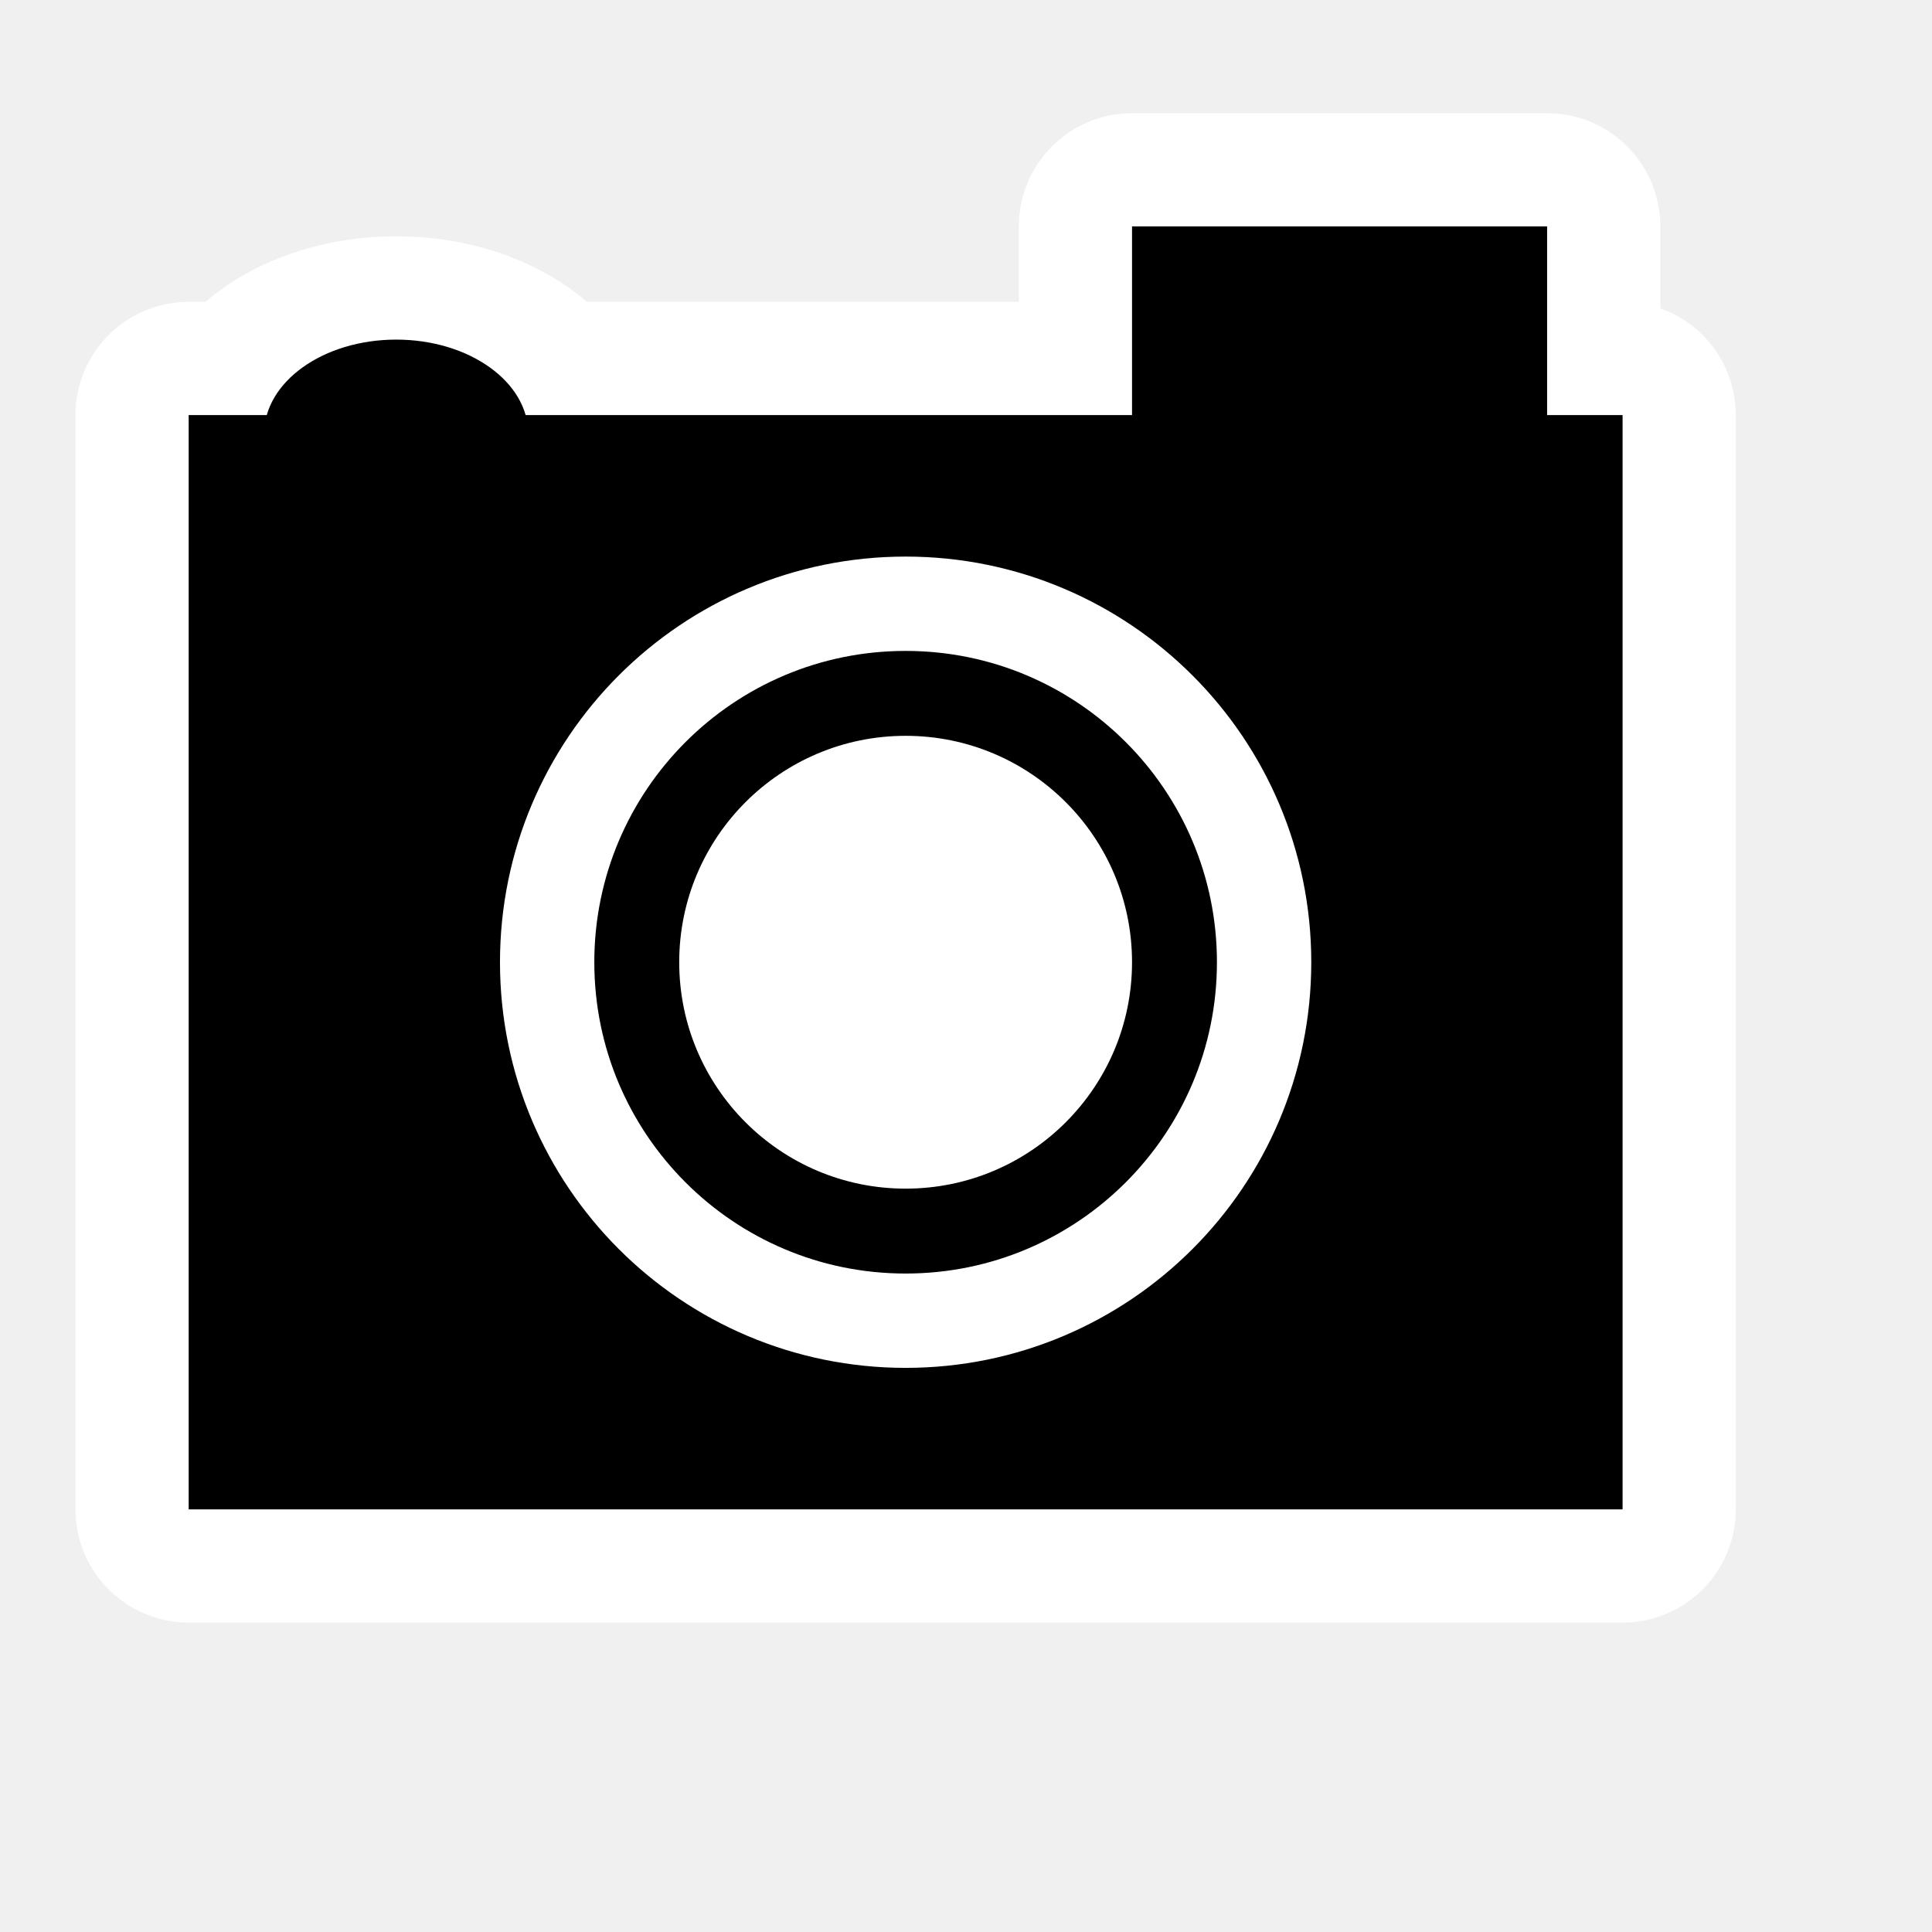
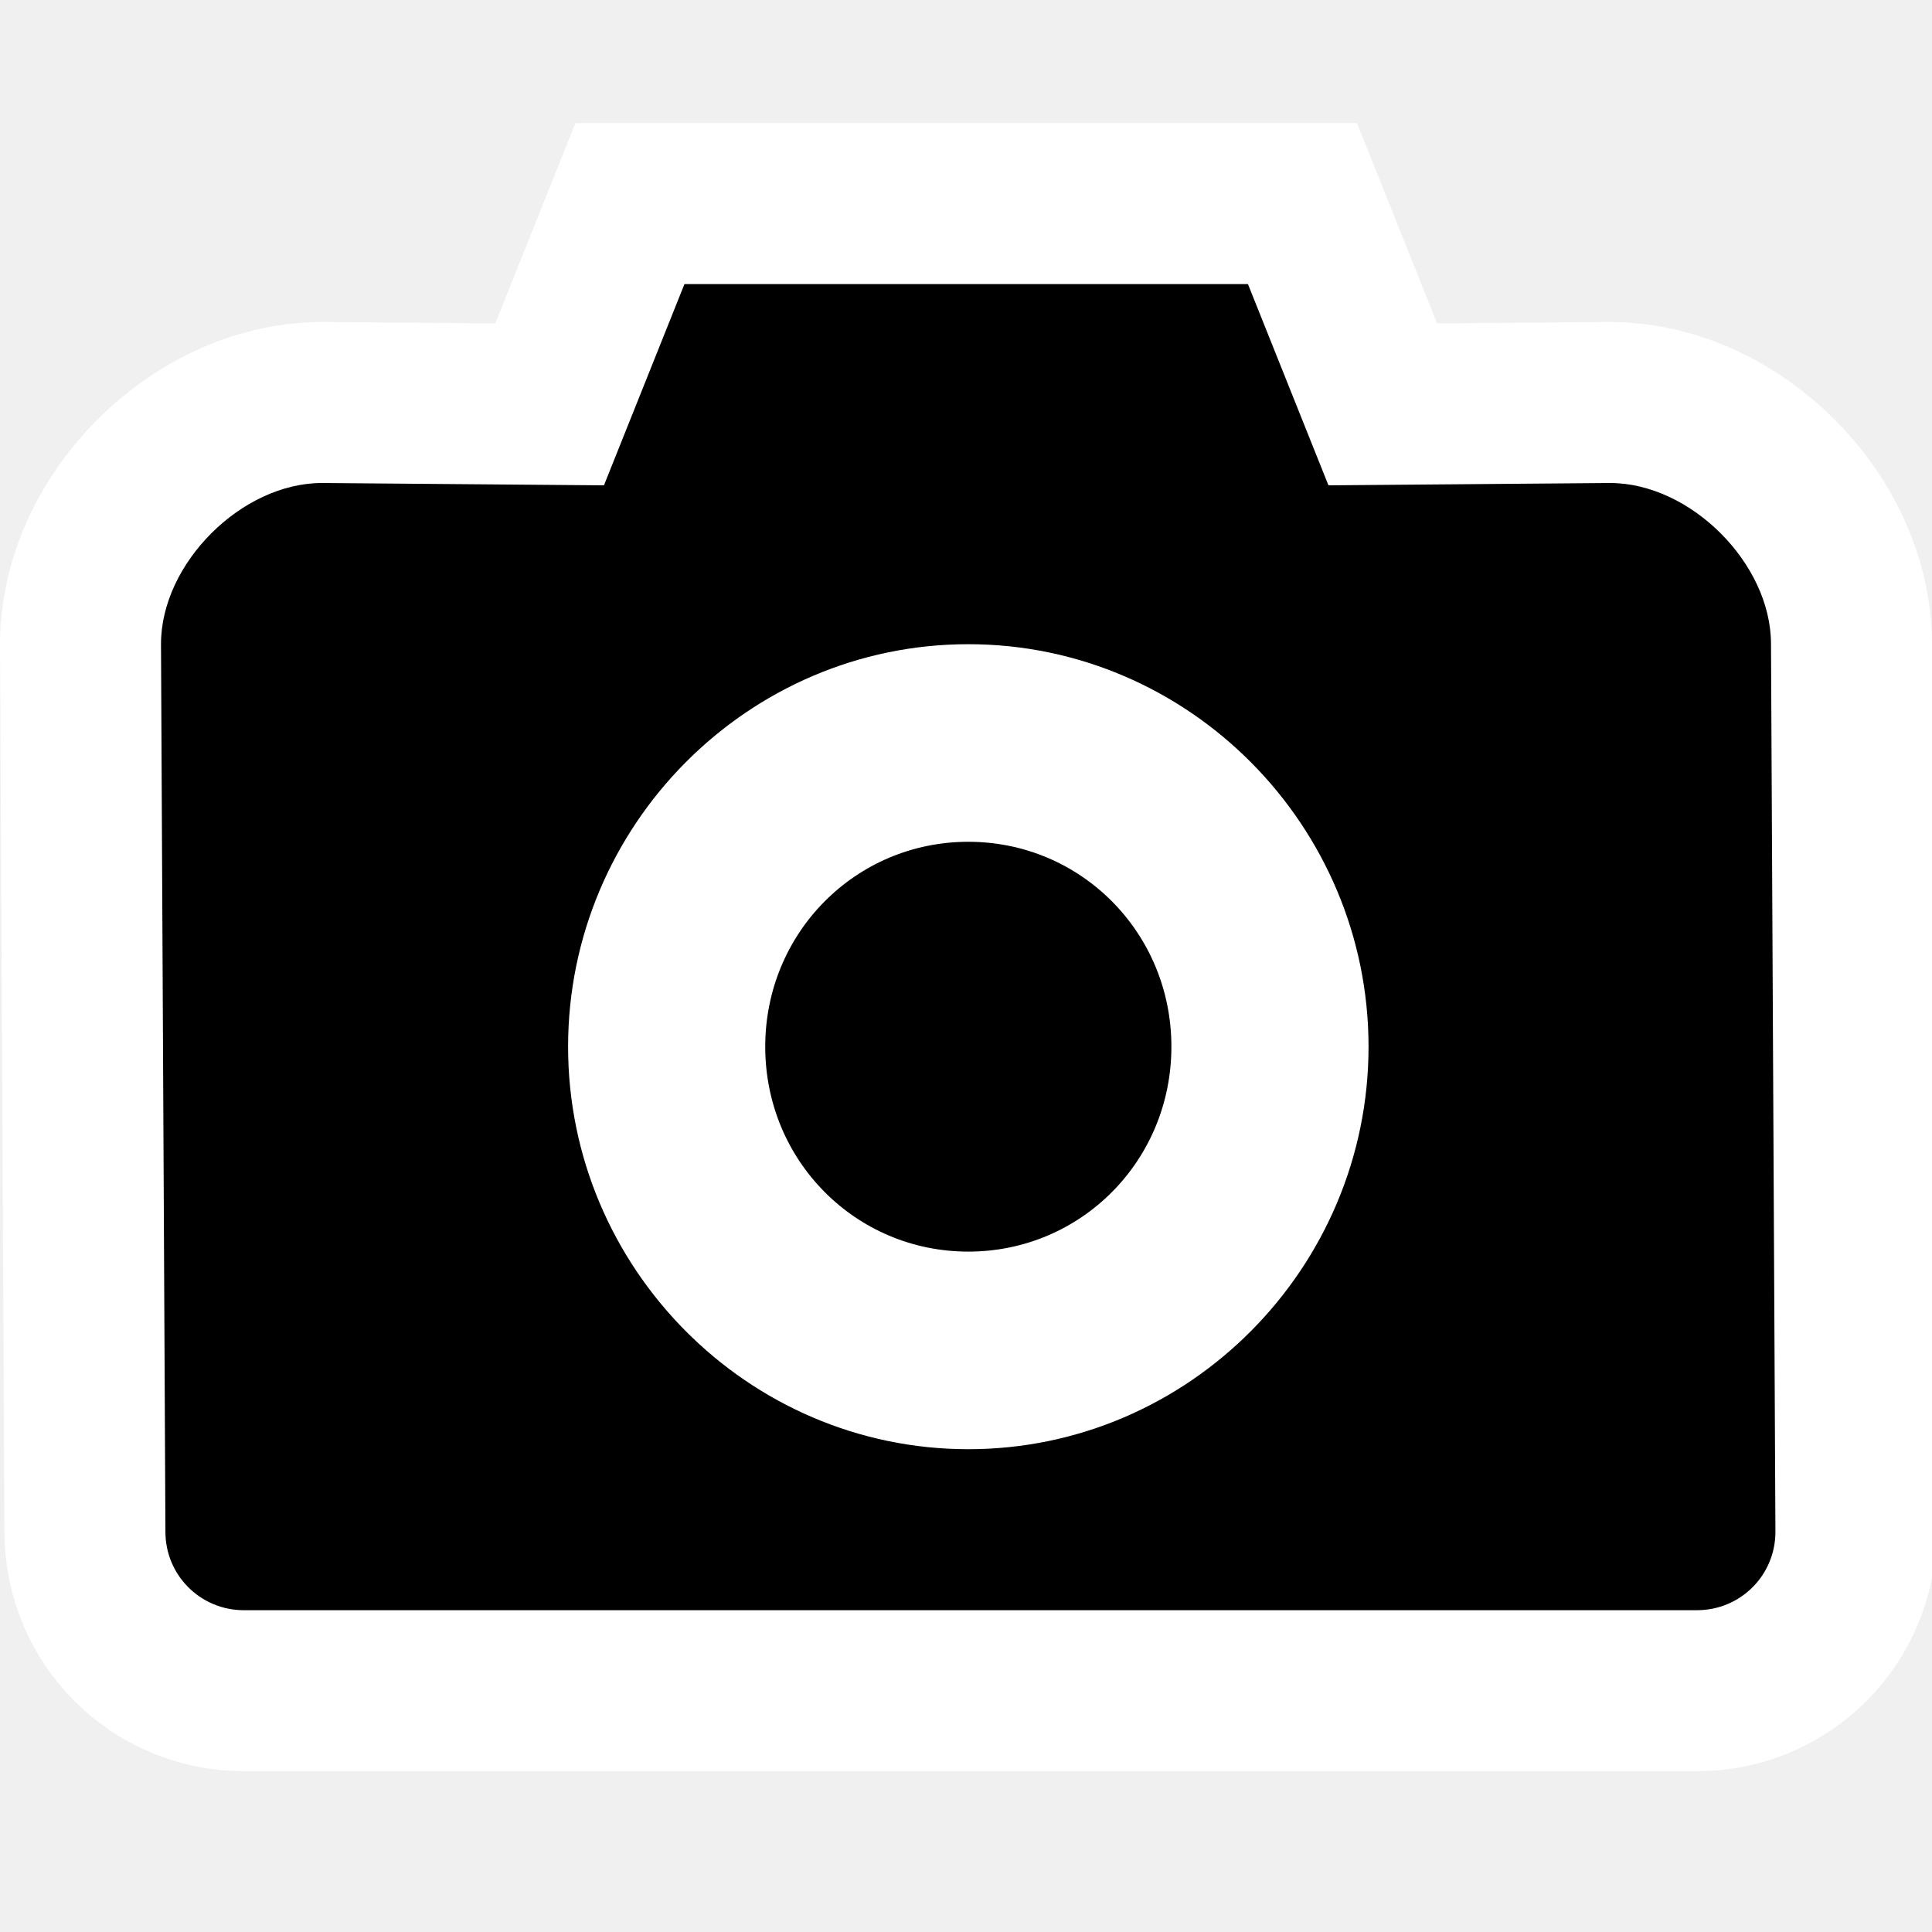
- <svg xmlns="http://www.w3.org/2000/svg" width="48pt" height="48pt" id="svg2">
+ <svg xmlns="http://www.w3.org/2000/svg" width="48px" height="48px" id="svg2">
  <defs id="defs4" />
-   <g id="layer1">
-     <g id="g4792" style="stroke:#ffffff;stroke-opacity:1;stroke-width:7.5;stroke-miterlimit:4;stroke-dasharray:none;stroke-linejoin:round;stroke-linecap:round">
-       <rect style="fill:#000000;fill-opacity:1;fill-rule:nonzero;stroke:#ffffff;stroke-width:7.5;stroke-linecap:round;stroke-linejoin:round;stroke-miterlimit:4;stroke-dasharray:none;stroke-dashoffset:0;stroke-opacity:1" id="rect4794" width="47.5" height="36.25" x="6.25" y="13.75" />
-       <path style="fill:#000000;fill-opacity:1;fill-rule:nonzero;stroke:#ffffff;stroke-width:8.216;stroke-linecap:round;stroke-linejoin:round;stroke-miterlimit:4;stroke-dasharray:none;stroke-dashoffset:0;stroke-opacity:1" id="path4796" d="M 17.5 13.75 A 4.375 3.75 0 1 1  8.75,13.75 A 4.375 3.75 0 1 1  17.5 13.75 z" transform="matrix(1,0,0,0.833333,0,2.916667)" />
-       <rect style="fill:#000000;fill-opacity:1;fill-rule:nonzero;stroke:#ffffff;stroke-width:7.5;stroke-linecap:round;stroke-linejoin:round;stroke-miterlimit:4;stroke-dasharray:none;stroke-dashoffset:0;stroke-opacity:1" id="rect4798" width="13.75" height="7.5" x="37.5" y="7.5" />
-     </g>
-     <rect style="fill:none;fill-opacity:1;fill-rule:nonzero;stroke:none;stroke-width:9.375;stroke-linecap:round;stroke-linejoin:round;stroke-miterlimit:4;stroke-dasharray:none;stroke-dashoffset:0;stroke-opacity:1;display:none" id="rect1306" width="48pt" height="48pt" x="0" y="0" />
-     <g id="g4787">
-       <rect y="13.75" x="6.25" height="36.25" width="47.5" id="rect3312" style="fill:#000000;fill-opacity:1;fill-rule:nonzero;stroke:none;stroke-width:13.125;stroke-linecap:round;stroke-linejoin:round;stroke-miterlimit:4;stroke-dasharray:none;stroke-dashoffset:0;stroke-opacity:1" />
-       <path transform="matrix(1,0,0,0.833333,0,2.916667)" d="M 17.5 13.75 A 4.375 3.75 0 1 1  8.75,13.75 A 4.375 3.75 0 1 1  17.5 13.75 z" id="path4040" style="fill:#000000;fill-opacity:1;fill-rule:nonzero;stroke:none;stroke-width:13.125;stroke-linecap:round;stroke-linejoin:round;stroke-miterlimit:4;stroke-dasharray:none;stroke-dashoffset:0;stroke-opacity:1" />
-       <rect y="7.5" x="37.5" height="7.5" width="13.75" id="rect4042" style="fill:#000000;fill-opacity:1;fill-rule:nonzero;stroke:none;stroke-width:13.125;stroke-linecap:round;stroke-linejoin:round;stroke-miterlimit:4;stroke-dasharray:none;stroke-dashoffset:0;stroke-opacity:1" />
-     </g>
-     <g id="g5068" transform="translate(0.625,0)">
-       <path d="M 41.25 31.875 A 11.875 11.875 0 1 1  17.5,31.875 A 11.875 11.875 0 1 1  41.25 31.875 z" id="path4051" style="fill:none;fill-opacity:1;fill-rule:nonzero;stroke:#ffffff;stroke-width:3.125;stroke-linecap:round;stroke-linejoin:round;stroke-miterlimit:4;stroke-dasharray:none;stroke-dashoffset:0;stroke-opacity:1" />
-       <path transform="translate(-0.625,-0.625)" d="M 37.5 32.5 A 7.5 7.5 0 1 1  22.5,32.5 A 7.5 7.5 0 1 1  37.5 32.5 z" id="path4193" style="fill:#ffffff;fill-opacity:1;fill-rule:evenodd;stroke:none;stroke-width:1px;stroke-linecap:butt;stroke-linejoin:miter;stroke-opacity:1" />
-     </g>
-   </g>
+   <rect style="fill:none;fill-opacity:0.75;fill-rule:evenodd;stroke:none;stroke-width:1px;stroke-linecap:butt;stroke-linejoin:miter;stroke-opacity:1" id="rect9880" width="48" height="48" x="0" y="0" ry="0" />
+   <g id="layer1" />
+   <path id="path9152" d="M 8,12 L 15.005,12.058 L 17.005,7.058 L 31.005,7.058 L 33.005,12.058 L 40,12 C 42,12 44,14 44,16 L 44.11,38.058 C 44.11,39.137 43.241,40.005 42.162,40.005 L 6.058,40.005 C 4.979,40.005 4.11,39.137 4.11,38.058 L 4,16 C 4,14 6,12 8,12 z " style="fill:#ffffff;fill-opacity:1;fill-rule:evenodd;stroke:#ffffff;stroke-width:8;stroke-linecap:butt;stroke-linejoin:miter;stroke-miterlimit:4;stroke-dasharray:none;stroke-opacity:1" />
+   <path style="fill:#000000;fill-opacity:1;fill-rule:evenodd;stroke:none;stroke-width:1px;stroke-linecap:butt;stroke-linejoin:miter;stroke-opacity:1" d="M 8,12 L 15.005,12.058 L 17.005,7.058 L 31.005,7.058 L 33.005,12.058 L 40,12 C 42,12 44,14 44,16 L 44.11,38.058 C 44.11,39.137 43.241,40.005 42.162,40.005 L 6.058,40.005 C 4.979,40.005 4.11,39.137 4.11,38.058 L 4,16 C 4,14 6,12 8,12 z " id="rect8423" />
+   <path style="fill:#ffffff;fill-opacity:1;fill-rule:evenodd;stroke:none;stroke-width:4;stroke-linecap:butt;stroke-linejoin:miter;stroke-miterlimit:4;stroke-dasharray:none;stroke-opacity:1" d="M 24.058,16.005 C 18.579,16.005 14.114,20.509 14.114,26.005 C 14.114,31.501 18.579,36.005 24.058,36.005 C 29.536,36.005 34.001,31.501 34.001,26.005 C 34.001,20.509 29.536,16.005 24.058,16.005 z M 24.058,20.914 C 26.855,20.914 29.103,23.172 29.103,26.005 C 29.103,28.839 26.855,31.096 24.058,31.096 C 21.26,31.096 19.012,28.839 19.012,26.005 C 19.012,23.172 21.26,20.914 24.058,20.914 z " id="path12070" />
</svg>
